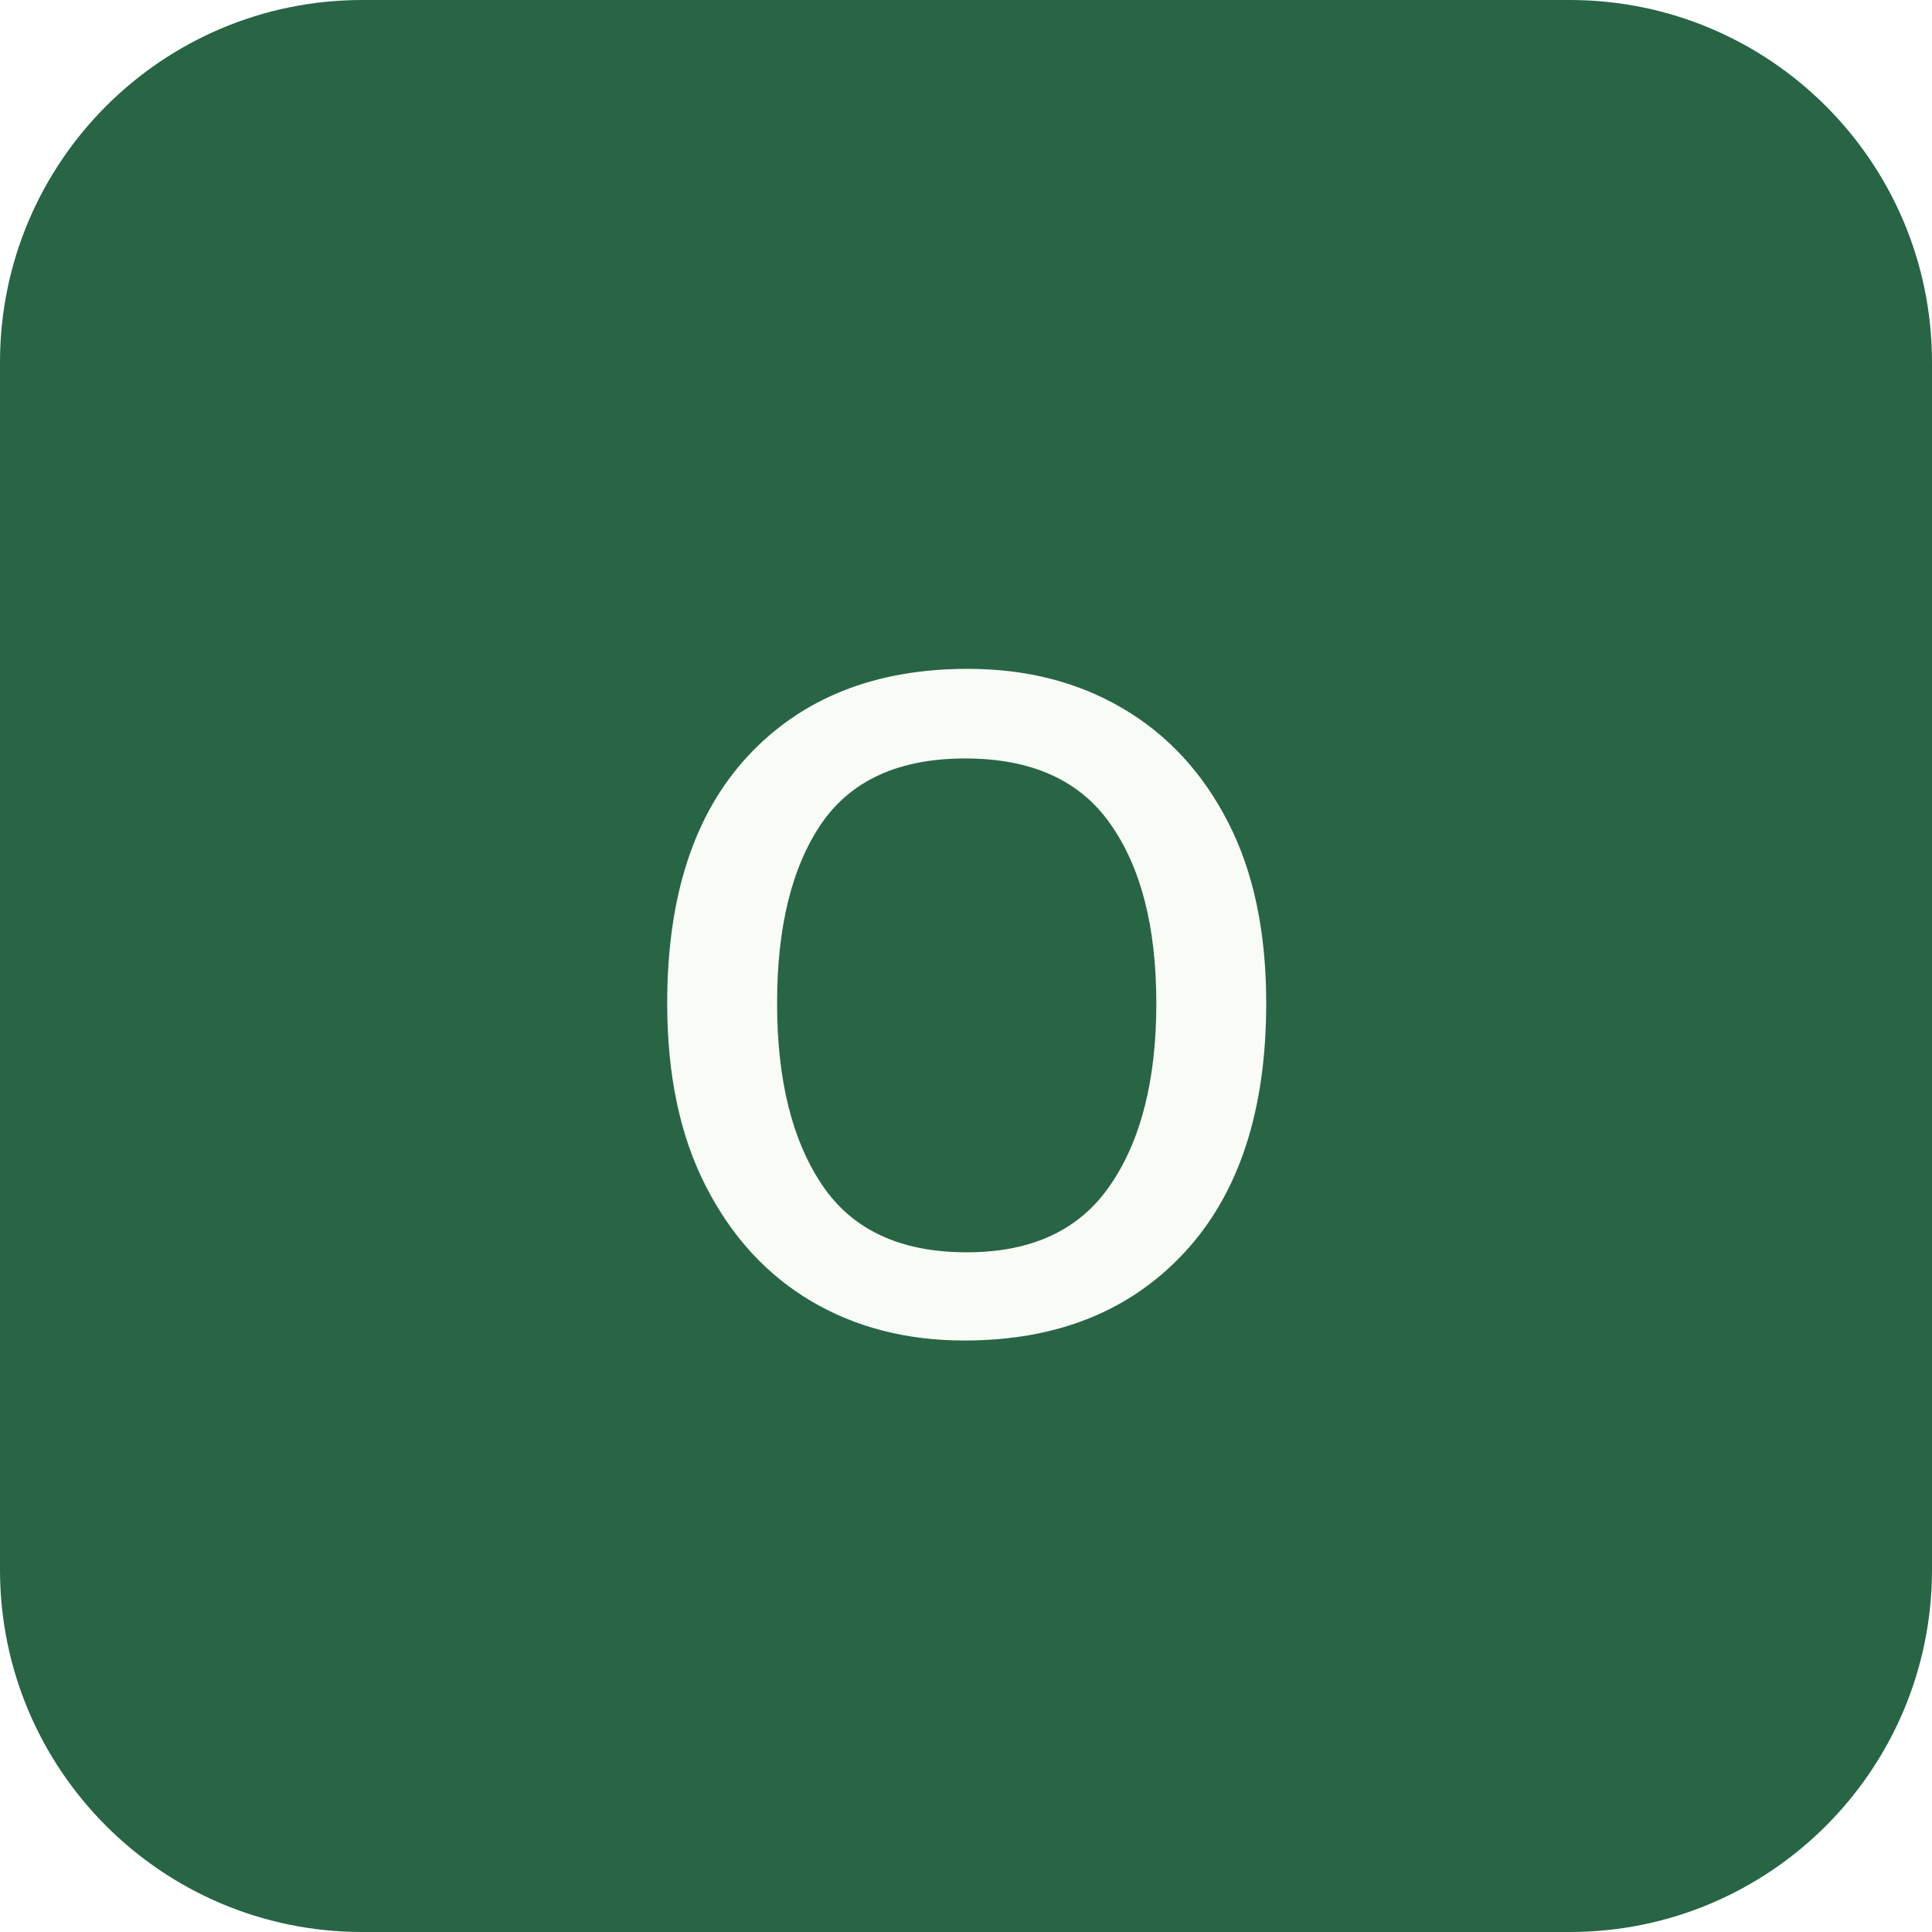
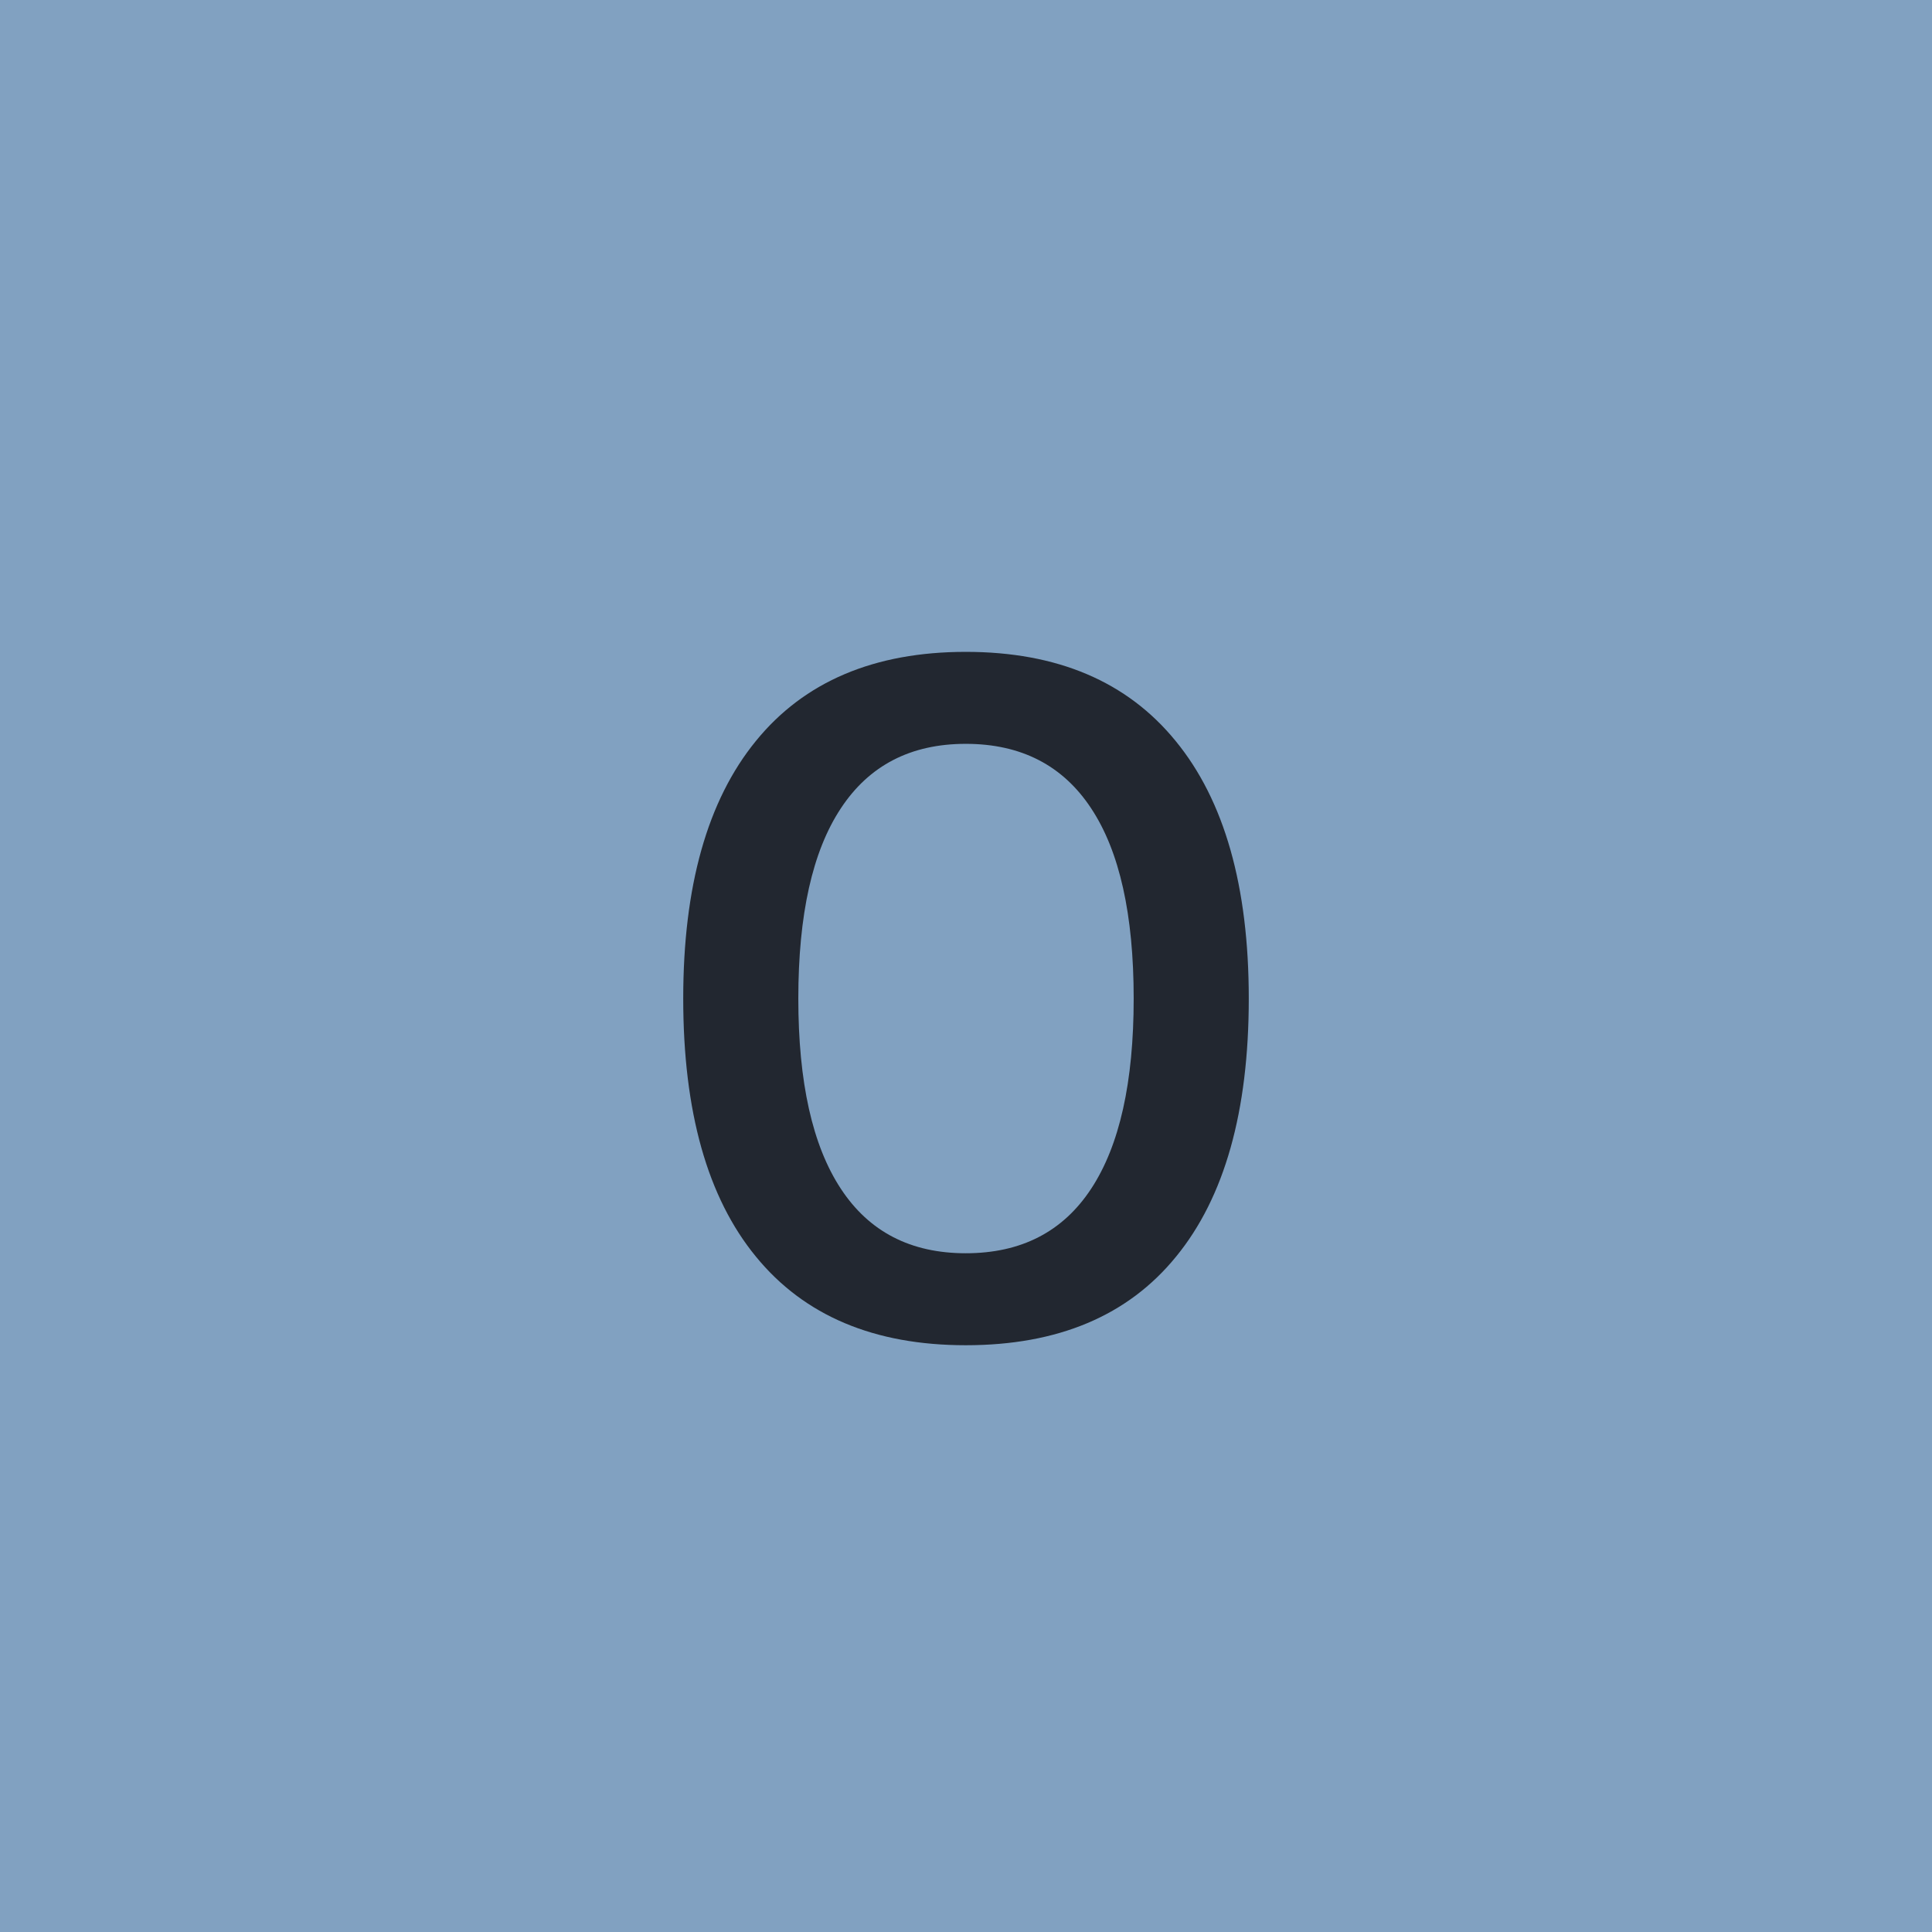
<svg xmlns="http://www.w3.org/2000/svg" viewBox="0 0 64 64">
-   <rect width="64" height="64" rx="12" fill="#276545" />
-   <text x="32" y="44" text-anchor="middle" font-family="system-ui,sans-serif" font-size="40" font-weight="500" fill="#f9fbf6">o</text>
+   <rect width="64" height="64" fill="#81a1c1" />
+   <text x="32" y="44" text-anchor="middle" font-family="monospace" font-size="40" font-weight="500" fill="#222730">
+     o
+   </text>
</svg>
